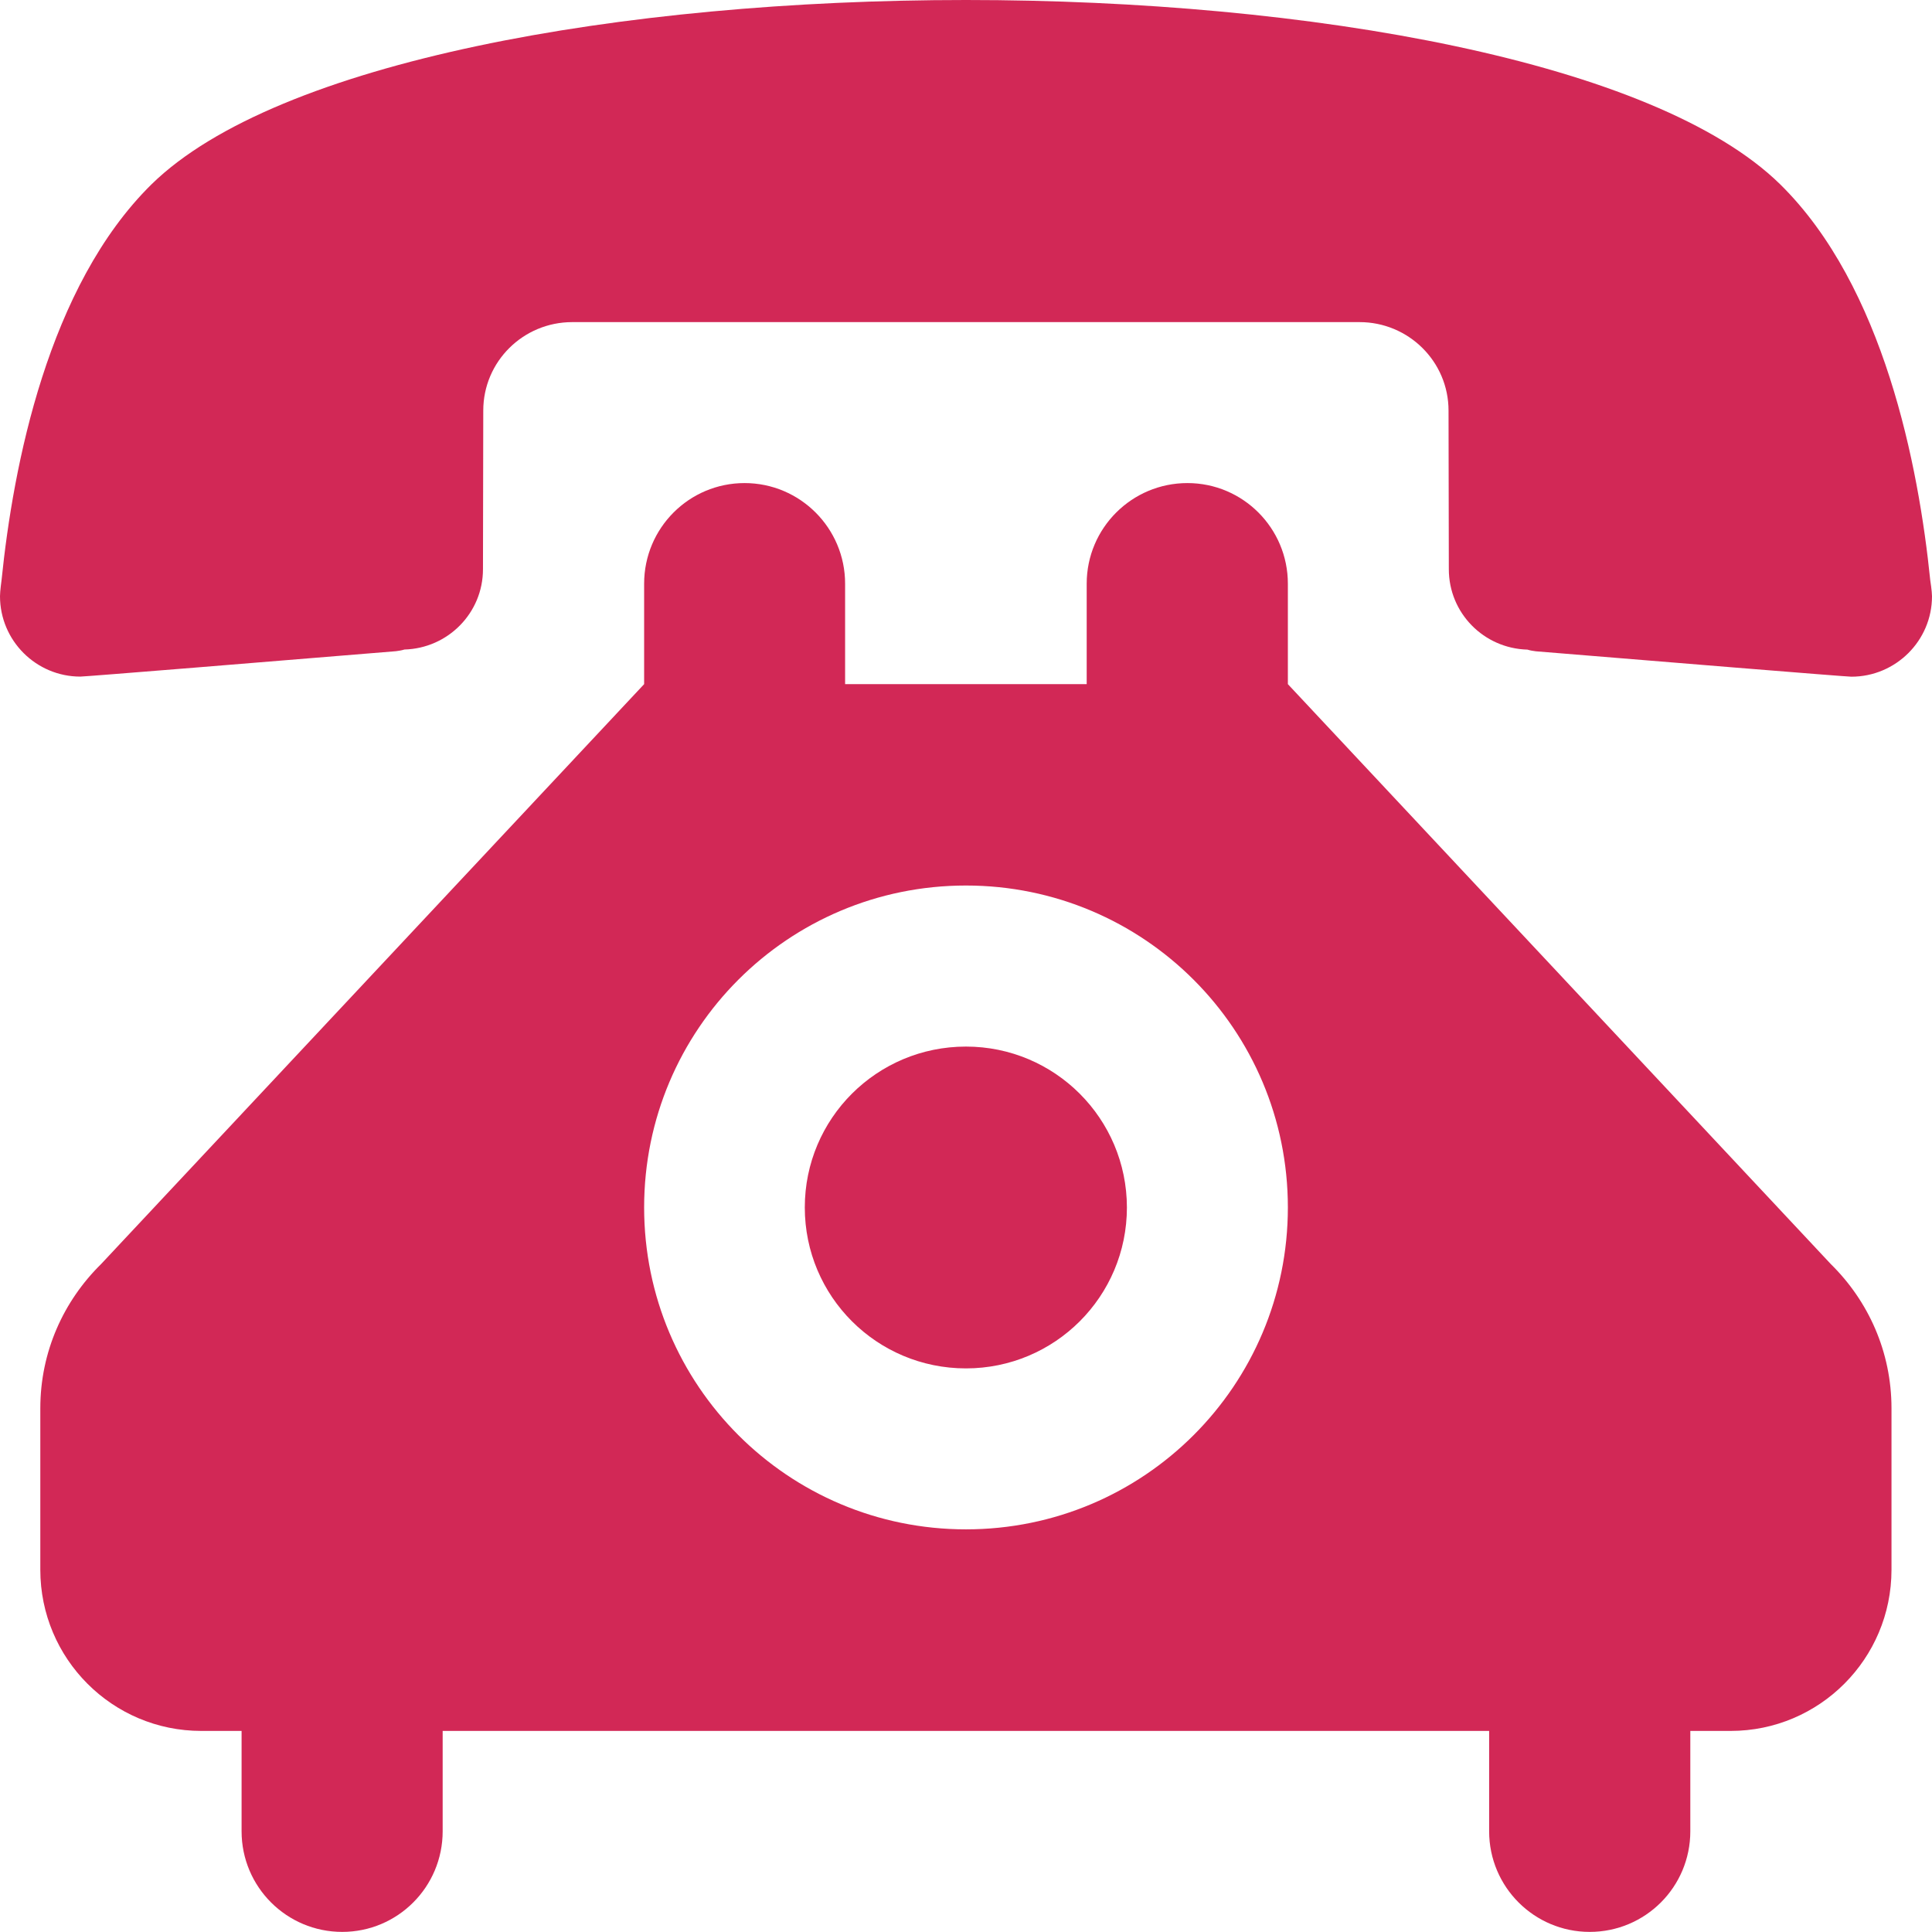
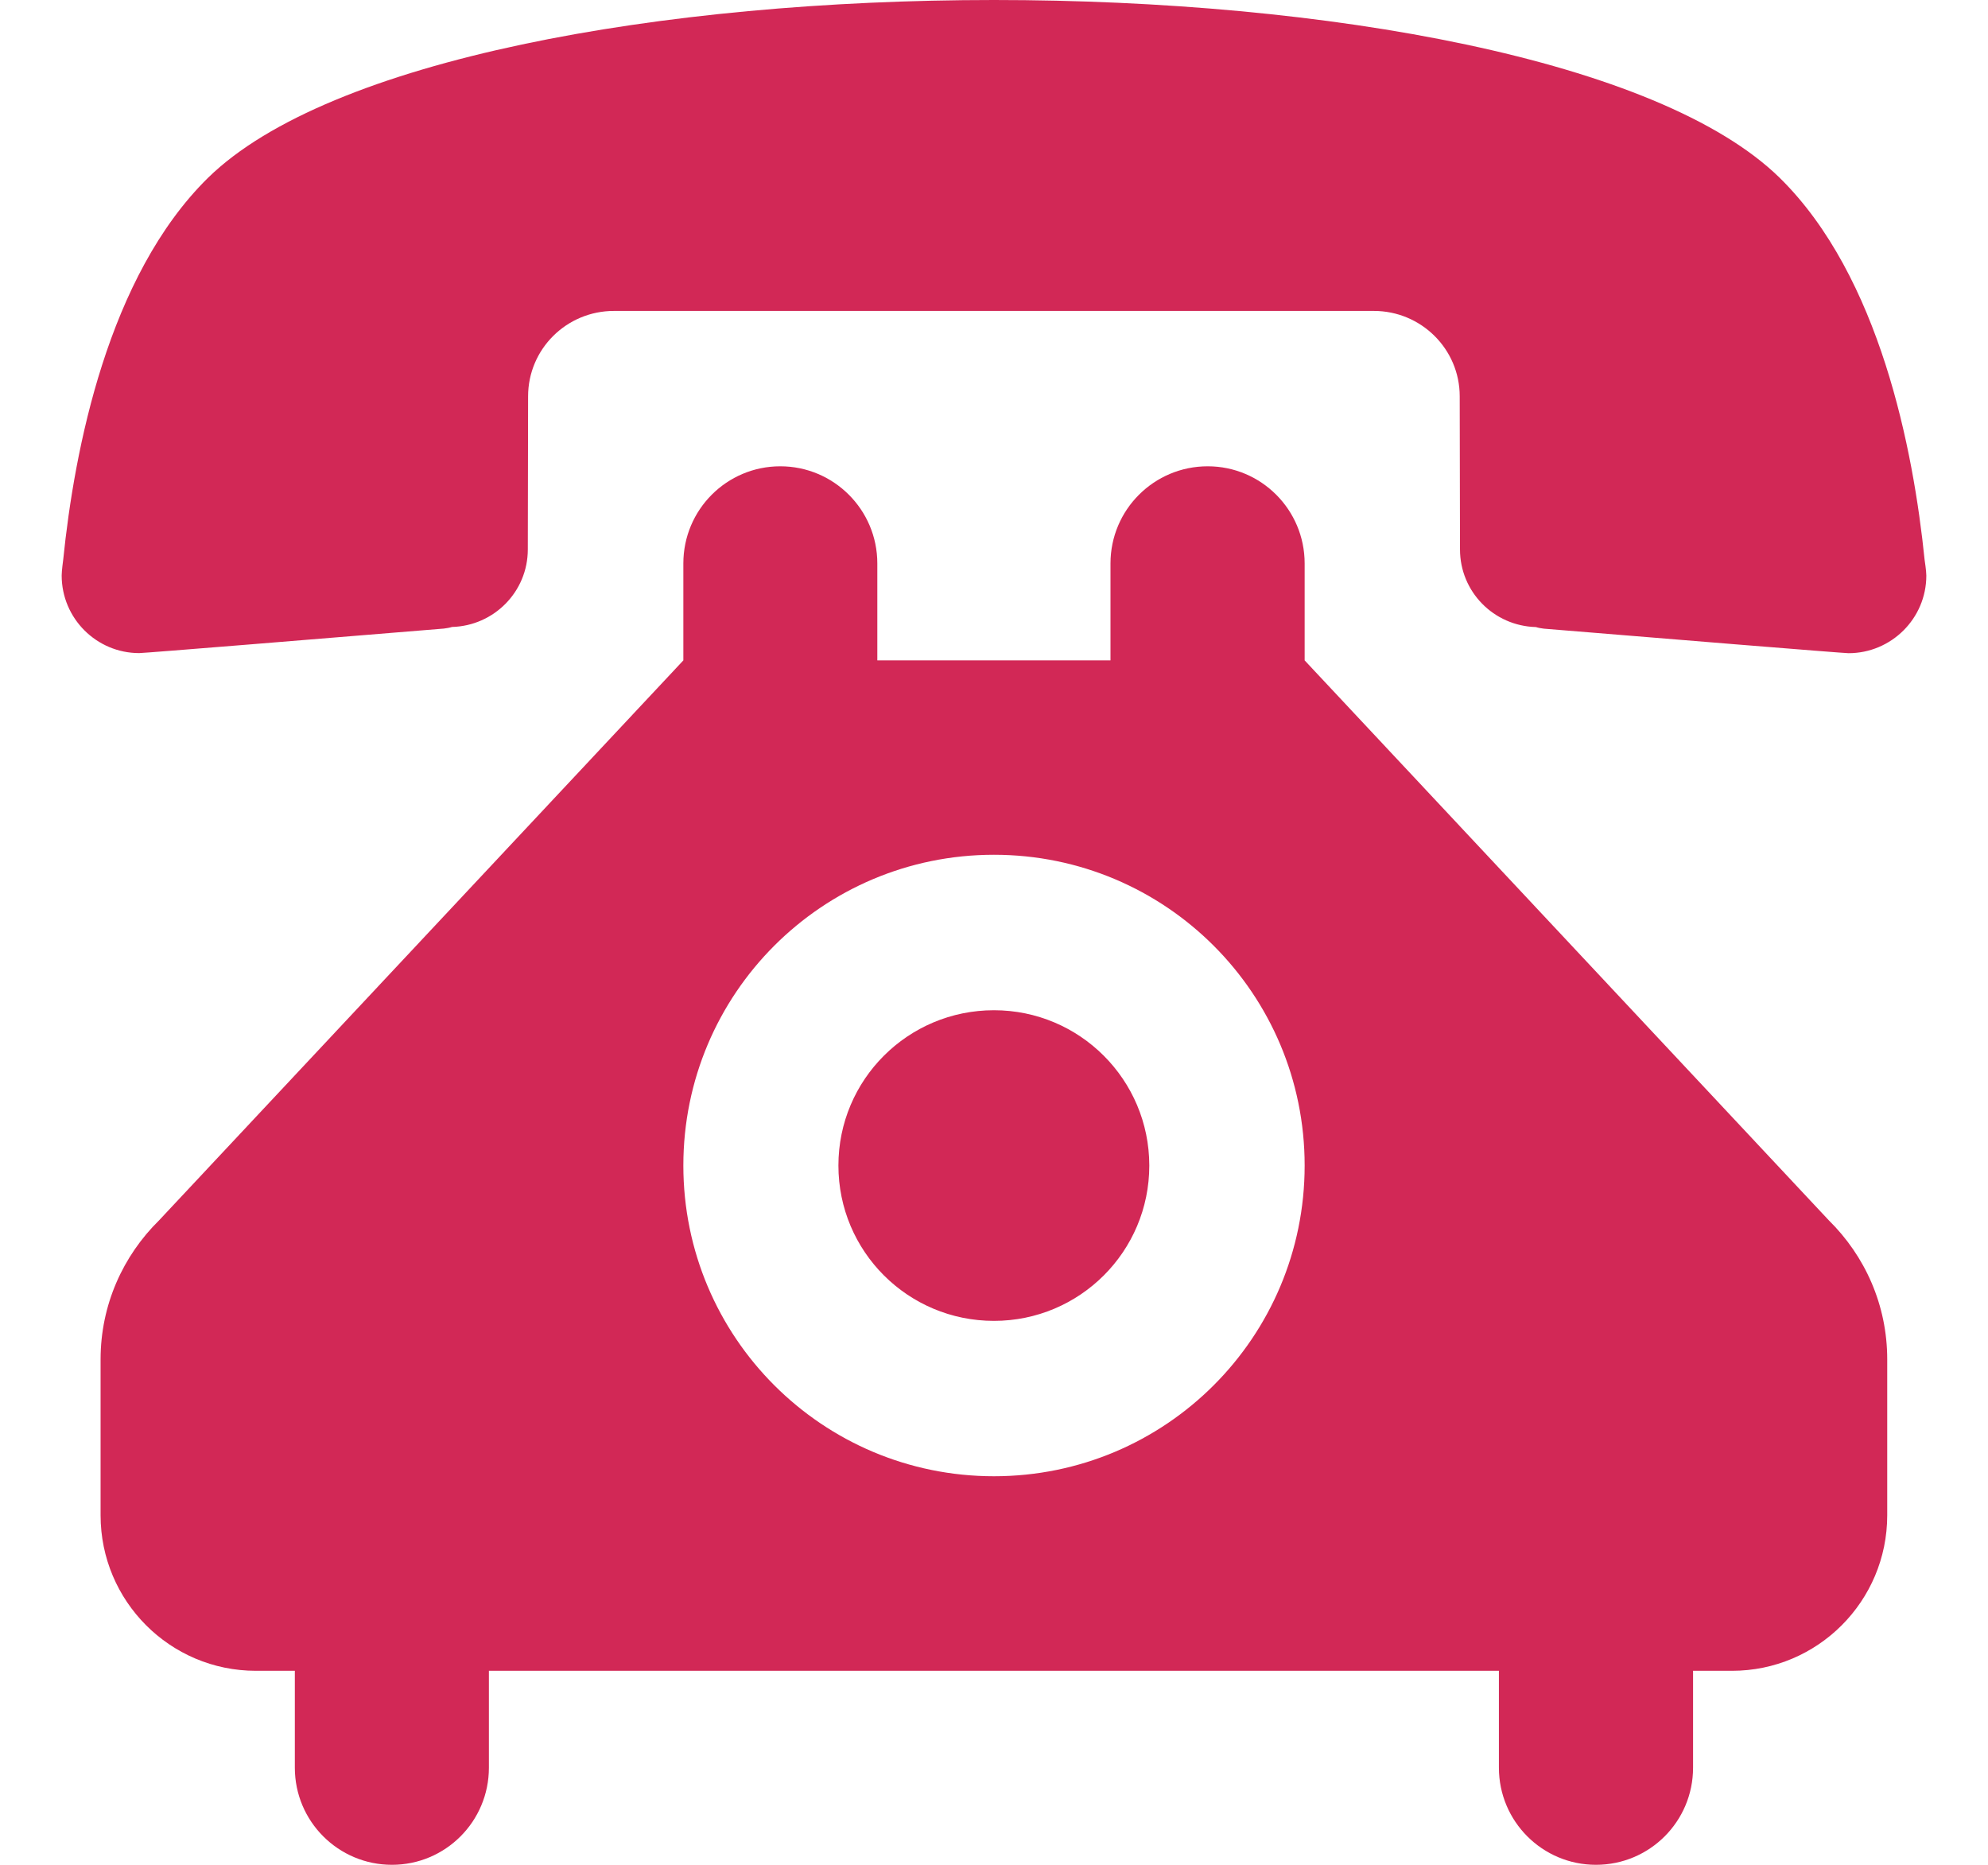
- <svg xmlns="http://www.w3.org/2000/svg" version="1.1" id="Layer_1" x="0px" y="0px" width="19.697px" height="19.696px" viewBox="0 0 19.697 19.696" enable-background="new 0 0 19.697 19.696" xml:space="preserve">
+ <svg xmlns="http://www.w3.org/2000/svg" version="1.1" id="Layer_1" x="0px" y="0px" width="21px" height="19.696px" viewBox="0 0 19.697 19.696" enable-background="new 0 0 19.697 19.696" xml:space="preserve">
  <path fill="#d22856" d="M9.848,0C6.34,0,2.823,0.628,1.546,1.878c-1.058,1.04-1.412,2.874-1.53,4.035c0,0-0.016,0.115-0.016,0.165 c0,0.454,0.369,0.82,0.819,0.82c0.054,0,2.028-0.161,3.218-0.259c0.029-0.004,0.058-0.008,0.086-0.017 C4.566,6.61,4.924,6.25,4.924,5.803l0.003-1.617c0-0.5,0.407-0.902,0.907-0.902h8.027c0.499,0,0.907,0.402,0.907,0.902l0.003,1.617 c0,0.447,0.356,0.808,0.802,0.82c0.027,0.009,0.056,0.013,0.085,0.017c1.19,0.098,3.164,0.259,3.217,0.259 c0.451,0,0.822-0.366,0.822-0.82c0-0.05-0.018-0.165-0.018-0.165c-0.118-1.161-0.472-2.995-1.53-4.035 C16.873,0.628,13.356,0,9.848,0z M9.848,10.67c-0.908,0-1.643,0.733-1.643,1.64c0,0.907,0.734,1.641,1.643,1.641 c0.906,0,1.641-0.733,1.641-1.641C11.488,11.404,10.754,10.67,9.848,10.67z M8.616,6.975V5.951c0-0.567-0.46-1.026-1.025-1.026 c-0.566,0-1.024,0.459-1.024,1.026v1.024l-5.537,5.913c-0.382,0.376-0.619,0.894-0.619,1.47v1.646c0,0.907,0.734,1.643,1.641,1.643 h0.411v1.023c0,0.568,0.46,1.026,1.026,1.026c0.565,0,1.024-0.458,1.024-1.026v-1.023h10.669v1.023c0,0.568,0.46,1.026,1.025,1.026 c0.567,0,1.026-0.458,1.026-1.026v-1.023h0.411c0.905,0,1.64-0.735,1.64-1.643v-1.646c0-0.576-0.236-1.094-0.618-1.47L13.13,6.975 V5.951c0-0.567-0.459-1.026-1.024-1.026c-0.567,0-1.027,0.459-1.027,1.026v1.024H8.616z M9.848,9.028 c1.814,0,3.282,1.468,3.282,3.282s-1.468,3.282-3.282,3.282c-1.813,0-3.281-1.468-3.281-3.282S8.034,9.028,9.848,9.028z" />
</svg>
